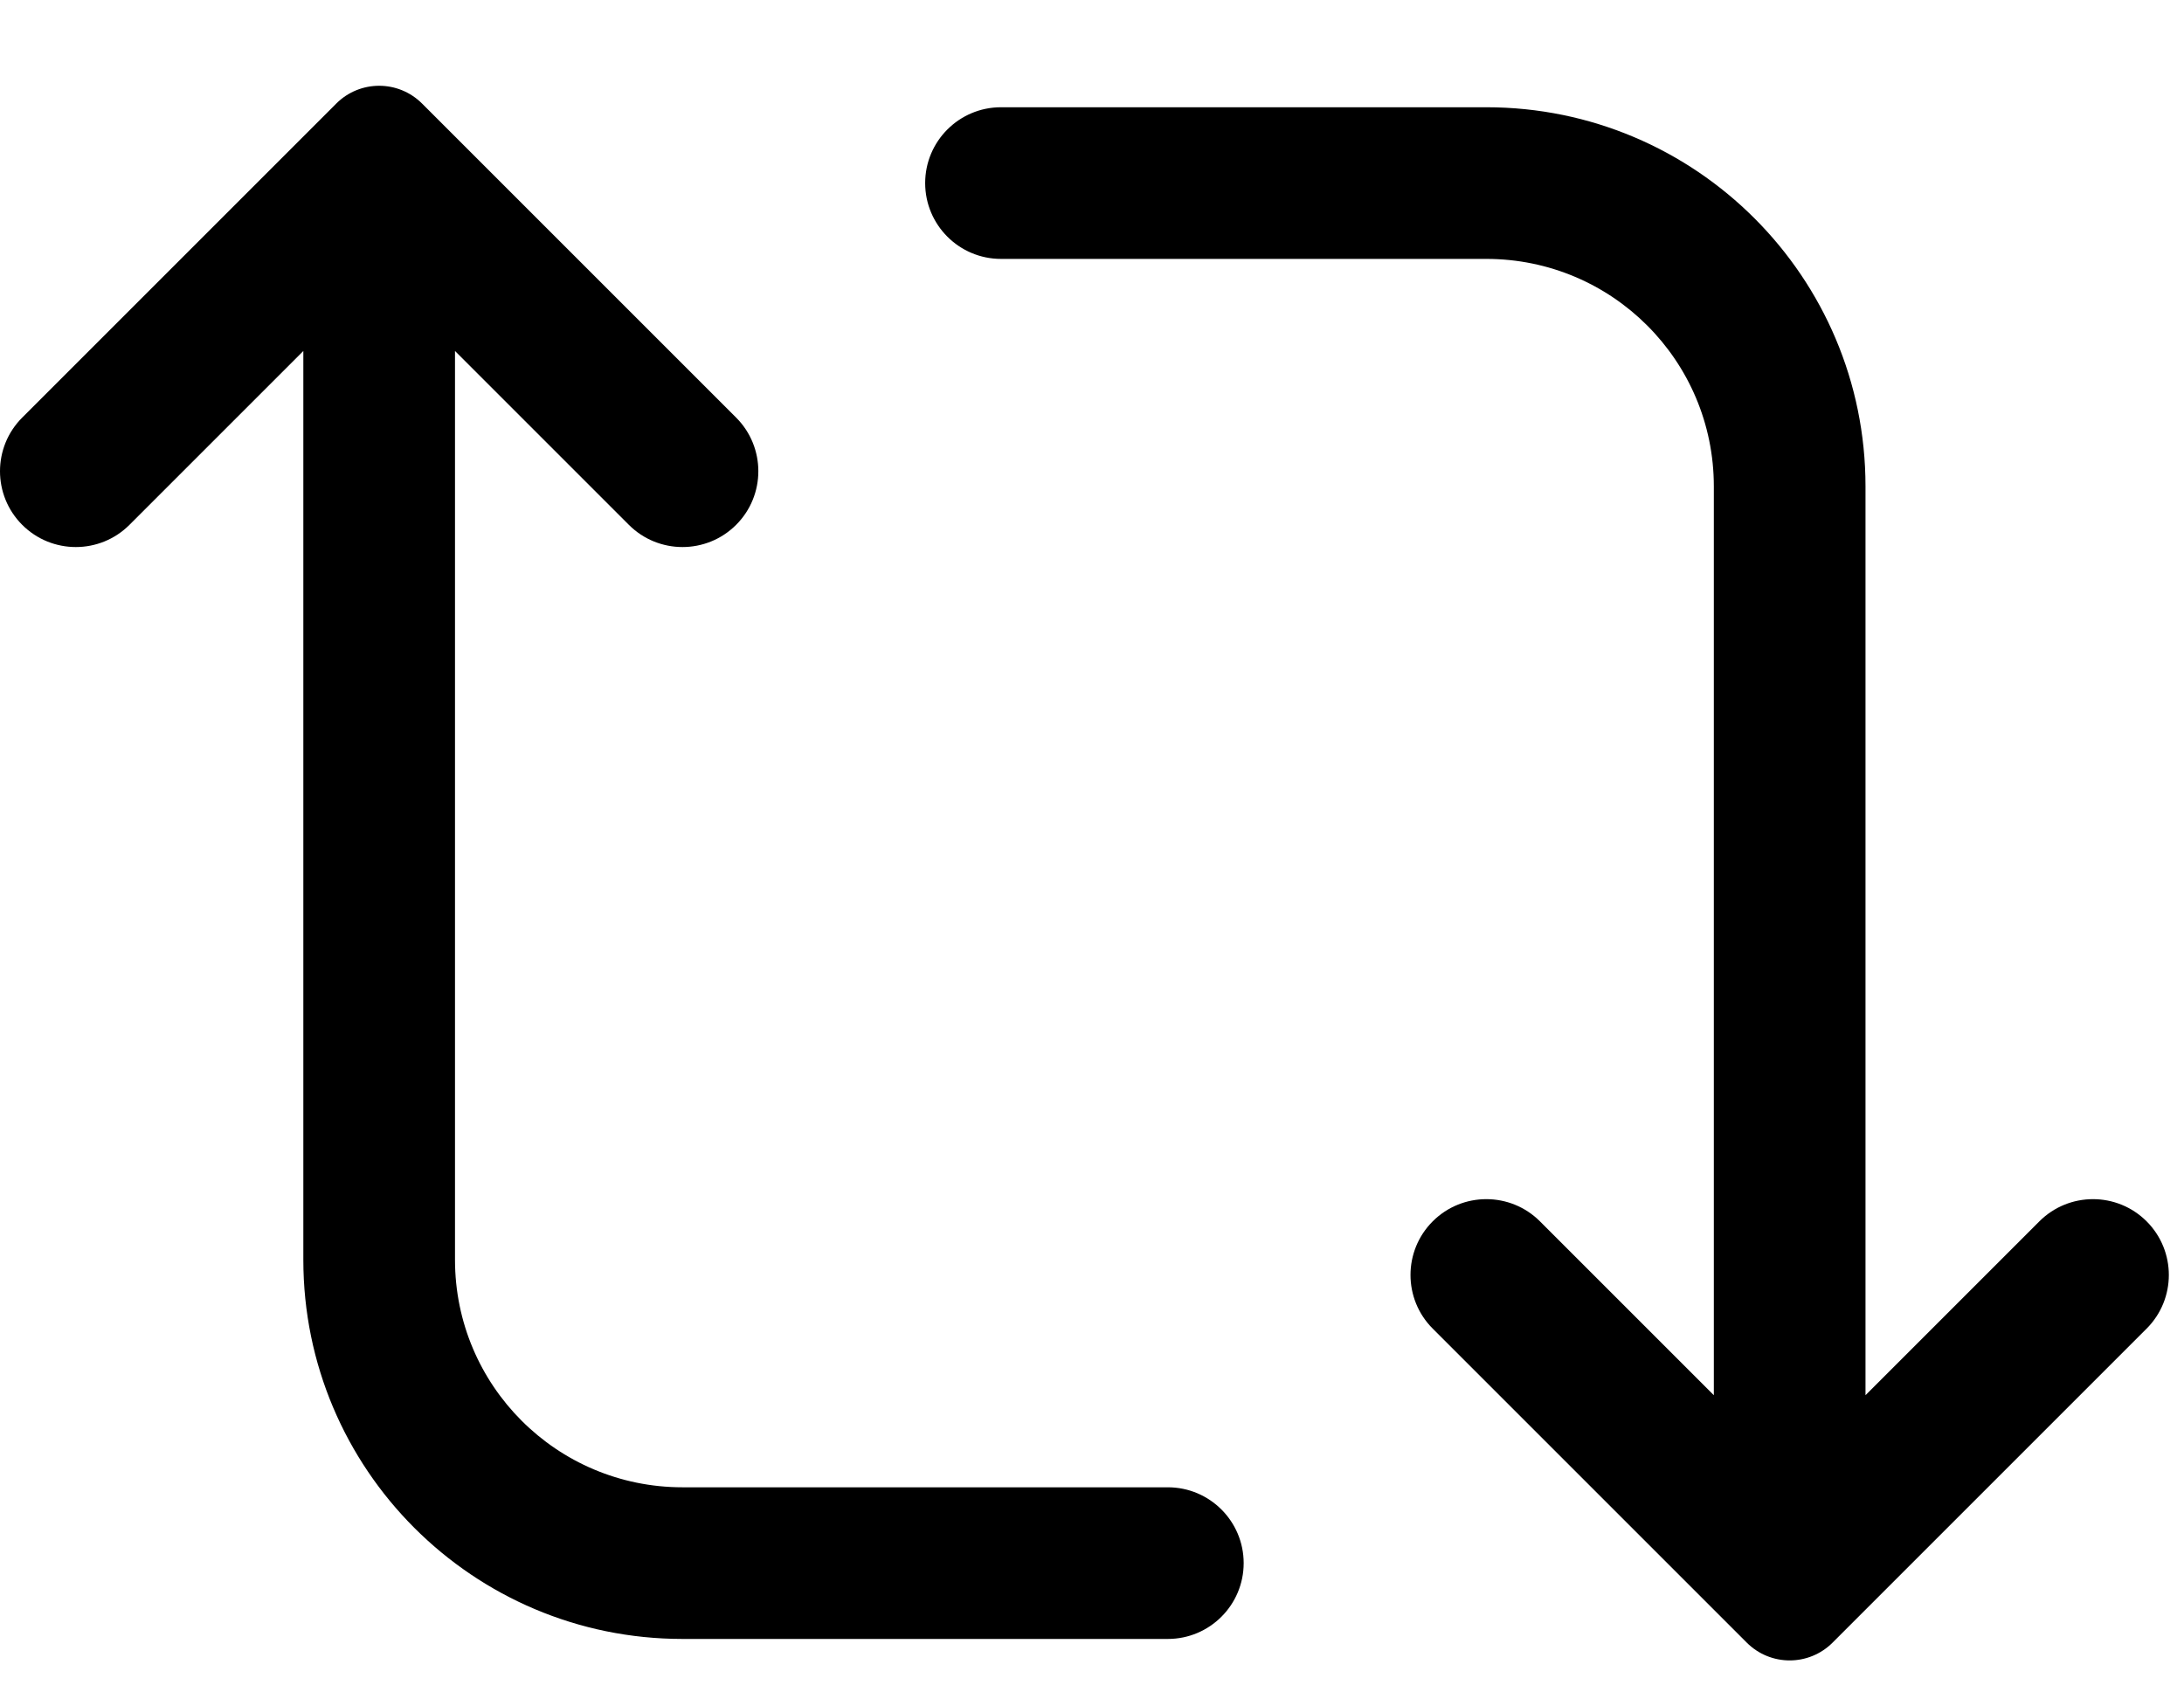
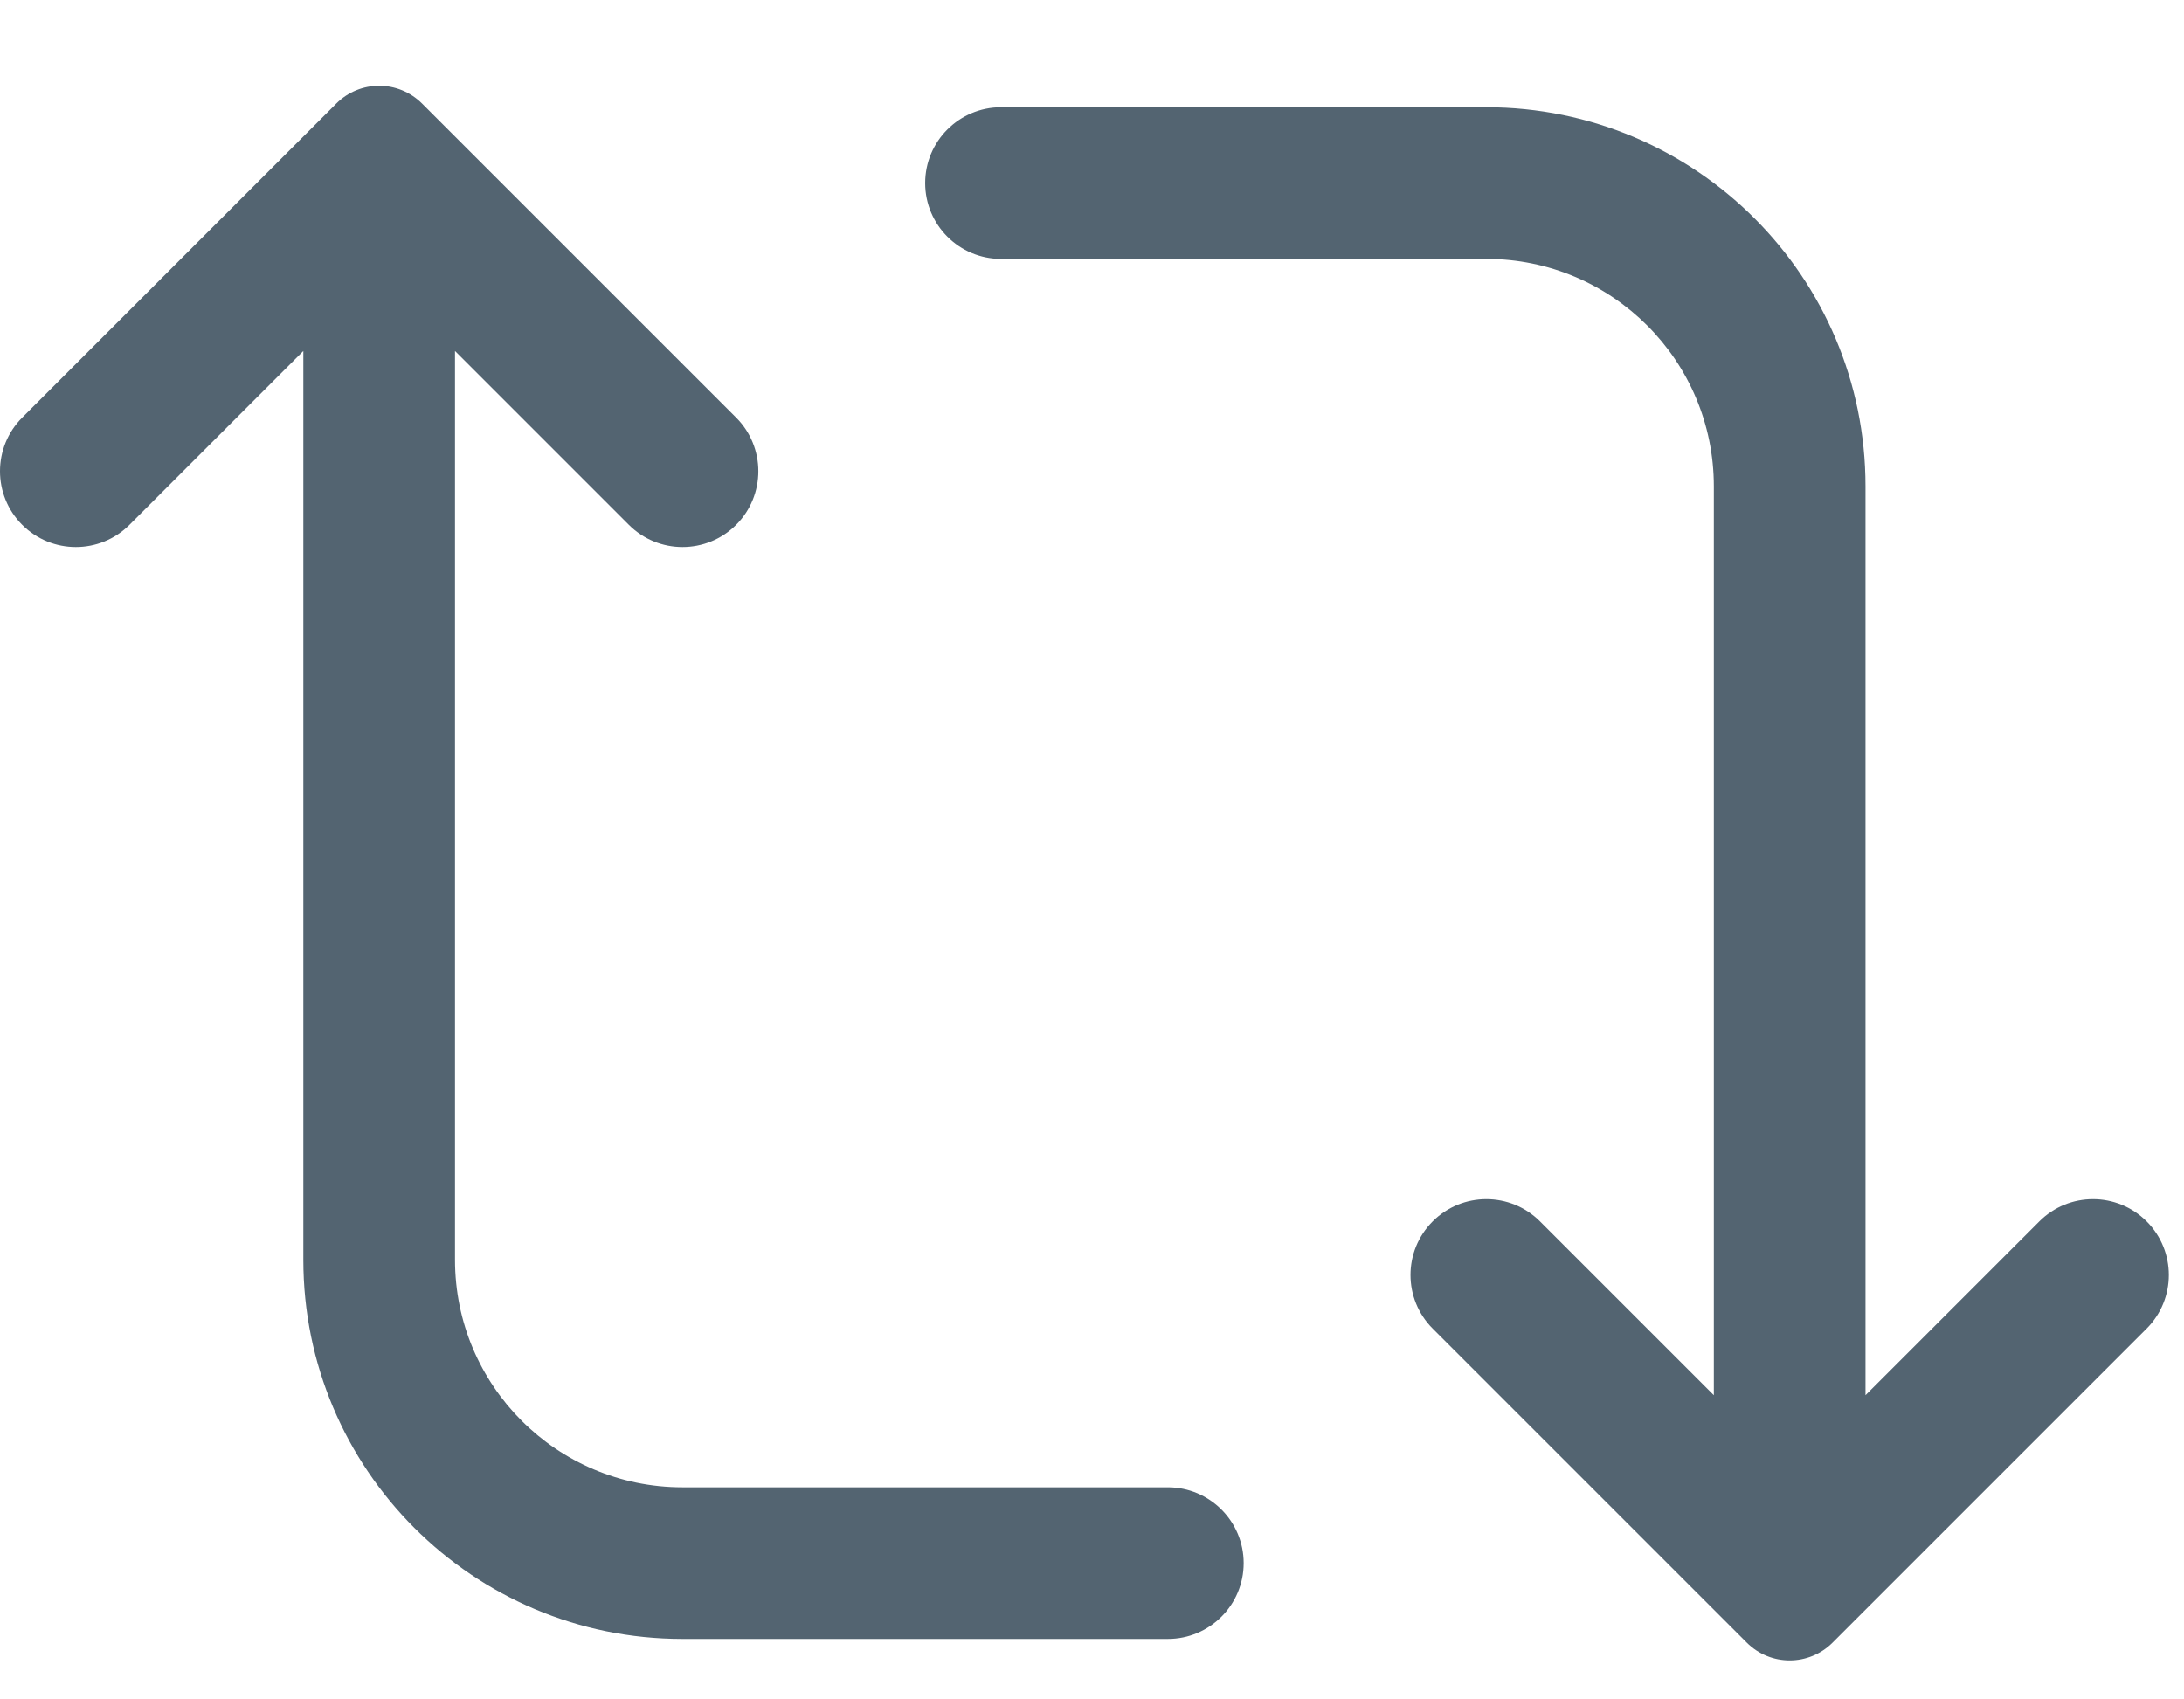
<svg xmlns="http://www.w3.org/2000/svg" width="18" height="14" viewBox="0 0 18 14" fill="none">
-   <path d="M3.479 0.854C3.283 0.658 2.967 0.658 2.771 0.854L0.183 3.442C-0.061 3.686 -0.061 4.082 0.183 4.326C0.427 4.57 0.823 4.57 1.067 4.326L2.5 2.893V10.384C2.5 12.11 3.899 13.509 5.625 13.509H9.625C9.97 13.509 10.25 13.229 10.25 12.884C10.25 12.539 9.97 12.259 9.625 12.259H5.625C4.589 12.259 3.75 11.42 3.75 10.384V2.893L5.183 4.326C5.427 4.57 5.823 4.57 6.067 4.326C6.311 4.082 6.311 3.686 6.067 3.442L3.479 0.854Z" fill="#000000" />
-   <path d="M14.396 13.539C14.592 13.735 14.908 13.735 15.104 13.539L17.692 10.951C17.936 10.707 17.936 10.311 17.692 10.067C17.448 9.823 17.052 9.823 16.808 10.067L15.375 11.5V4.009C15.375 2.283 13.976 0.884 12.25 0.884H8.25C7.905 0.884 7.625 1.164 7.625 1.509C7.625 1.854 7.905 2.134 8.25 2.134H12.25C13.286 2.134 14.125 2.973 14.125 4.009V11.5L12.692 10.067C12.448 9.823 12.052 9.823 11.808 10.067C11.564 10.311 11.564 10.707 11.808 10.951L14.396 13.539Z" fill="#000000" />
+   <path d="M3.479 0.854C3.283 0.658 2.967 0.658 2.771 0.854L0.183 3.442C-0.061 3.686 -0.061 4.082 0.183 4.326C0.427 4.57 0.823 4.57 1.067 4.326L2.5 2.893V10.384C2.5 12.11 3.899 13.509 5.625 13.509H9.625C9.97 13.509 10.25 13.229 10.25 12.884C10.25 12.539 9.97 12.259 9.625 12.259H5.625C4.589 12.259 3.75 11.42 3.75 10.384V2.893L5.183 4.326C5.427 4.57 5.823 4.57 6.067 4.326C6.311 4.082 6.311 3.686 6.067 3.442L3.479 0.854Z" fill="#536471" />
+   <path d="M14.396 13.539C14.592 13.735 14.908 13.735 15.104 13.539L17.692 10.951C17.936 10.707 17.936 10.311 17.692 10.067C17.448 9.823 17.052 9.823 16.808 10.067L15.375 11.5V4.009C15.375 2.283 13.976 0.884 12.25 0.884H8.25C7.905 0.884 7.625 1.164 7.625 1.509C7.625 1.854 7.905 2.134 8.25 2.134H12.25C13.286 2.134 14.125 2.973 14.125 4.009V11.5L12.692 10.067C12.448 9.823 12.052 9.823 11.808 10.067C11.564 10.311 11.564 10.707 11.808 10.951L14.396 13.539Z" fill="#536471" />
</svg>
